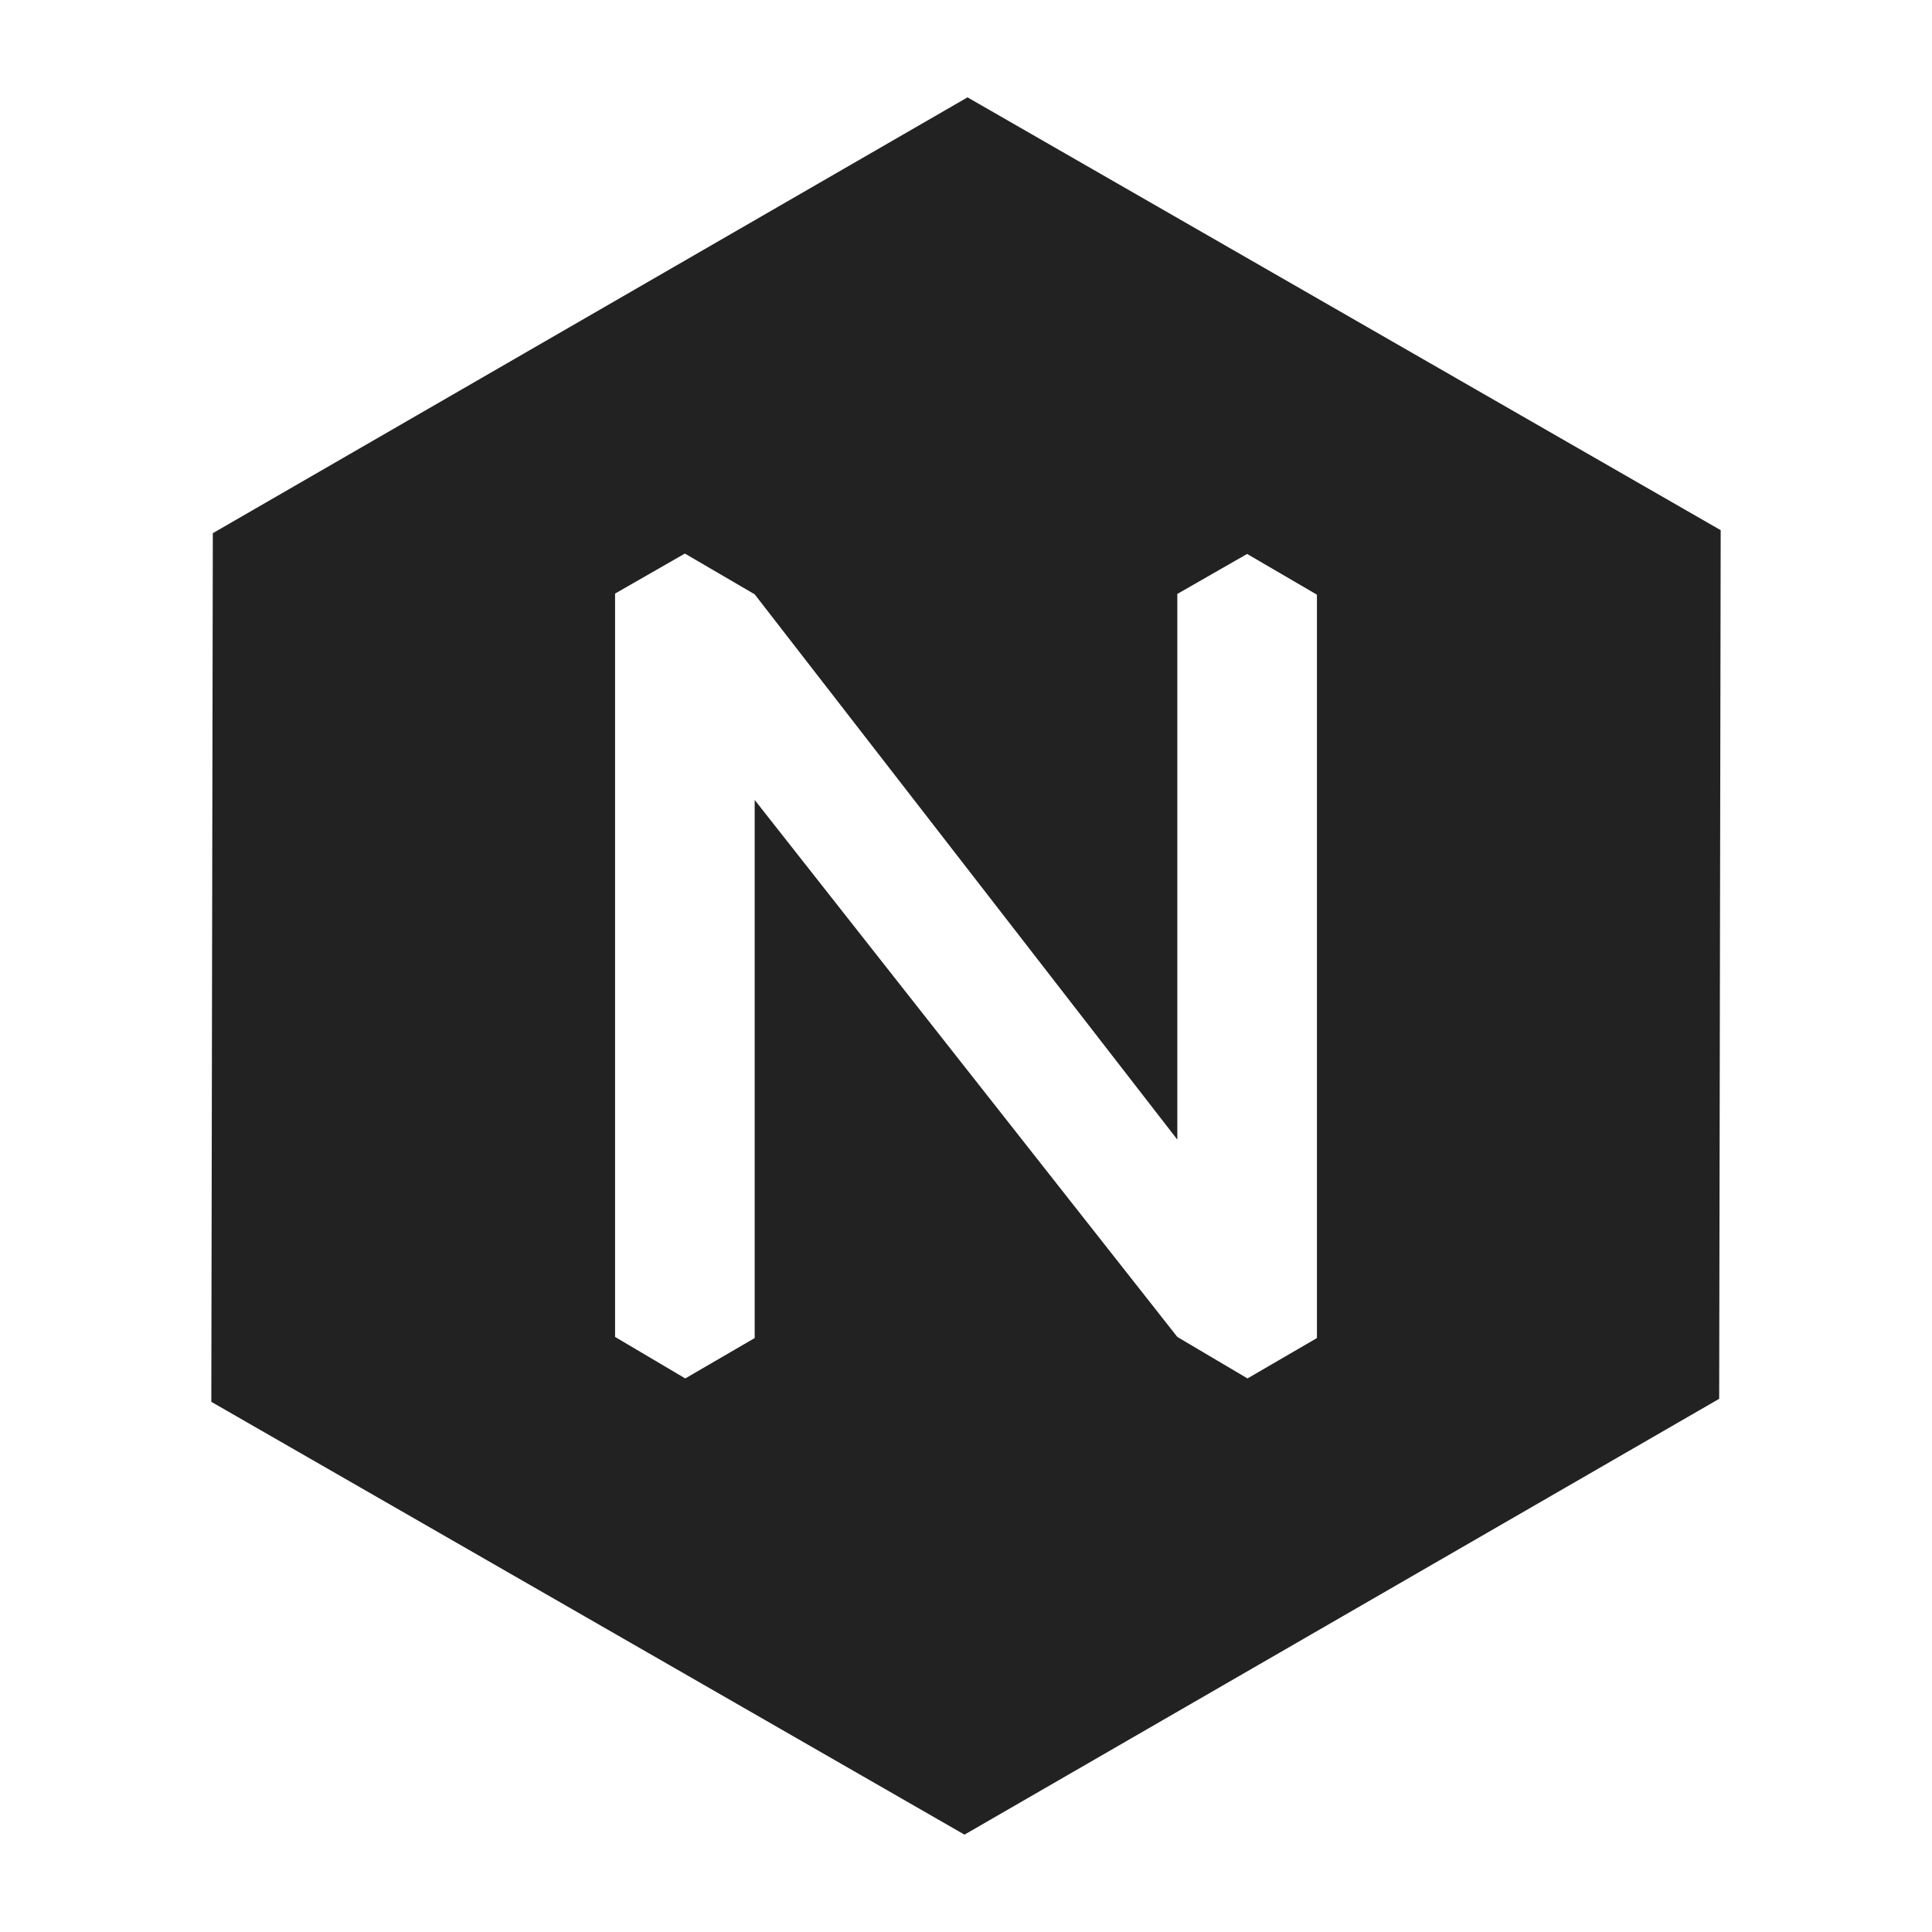
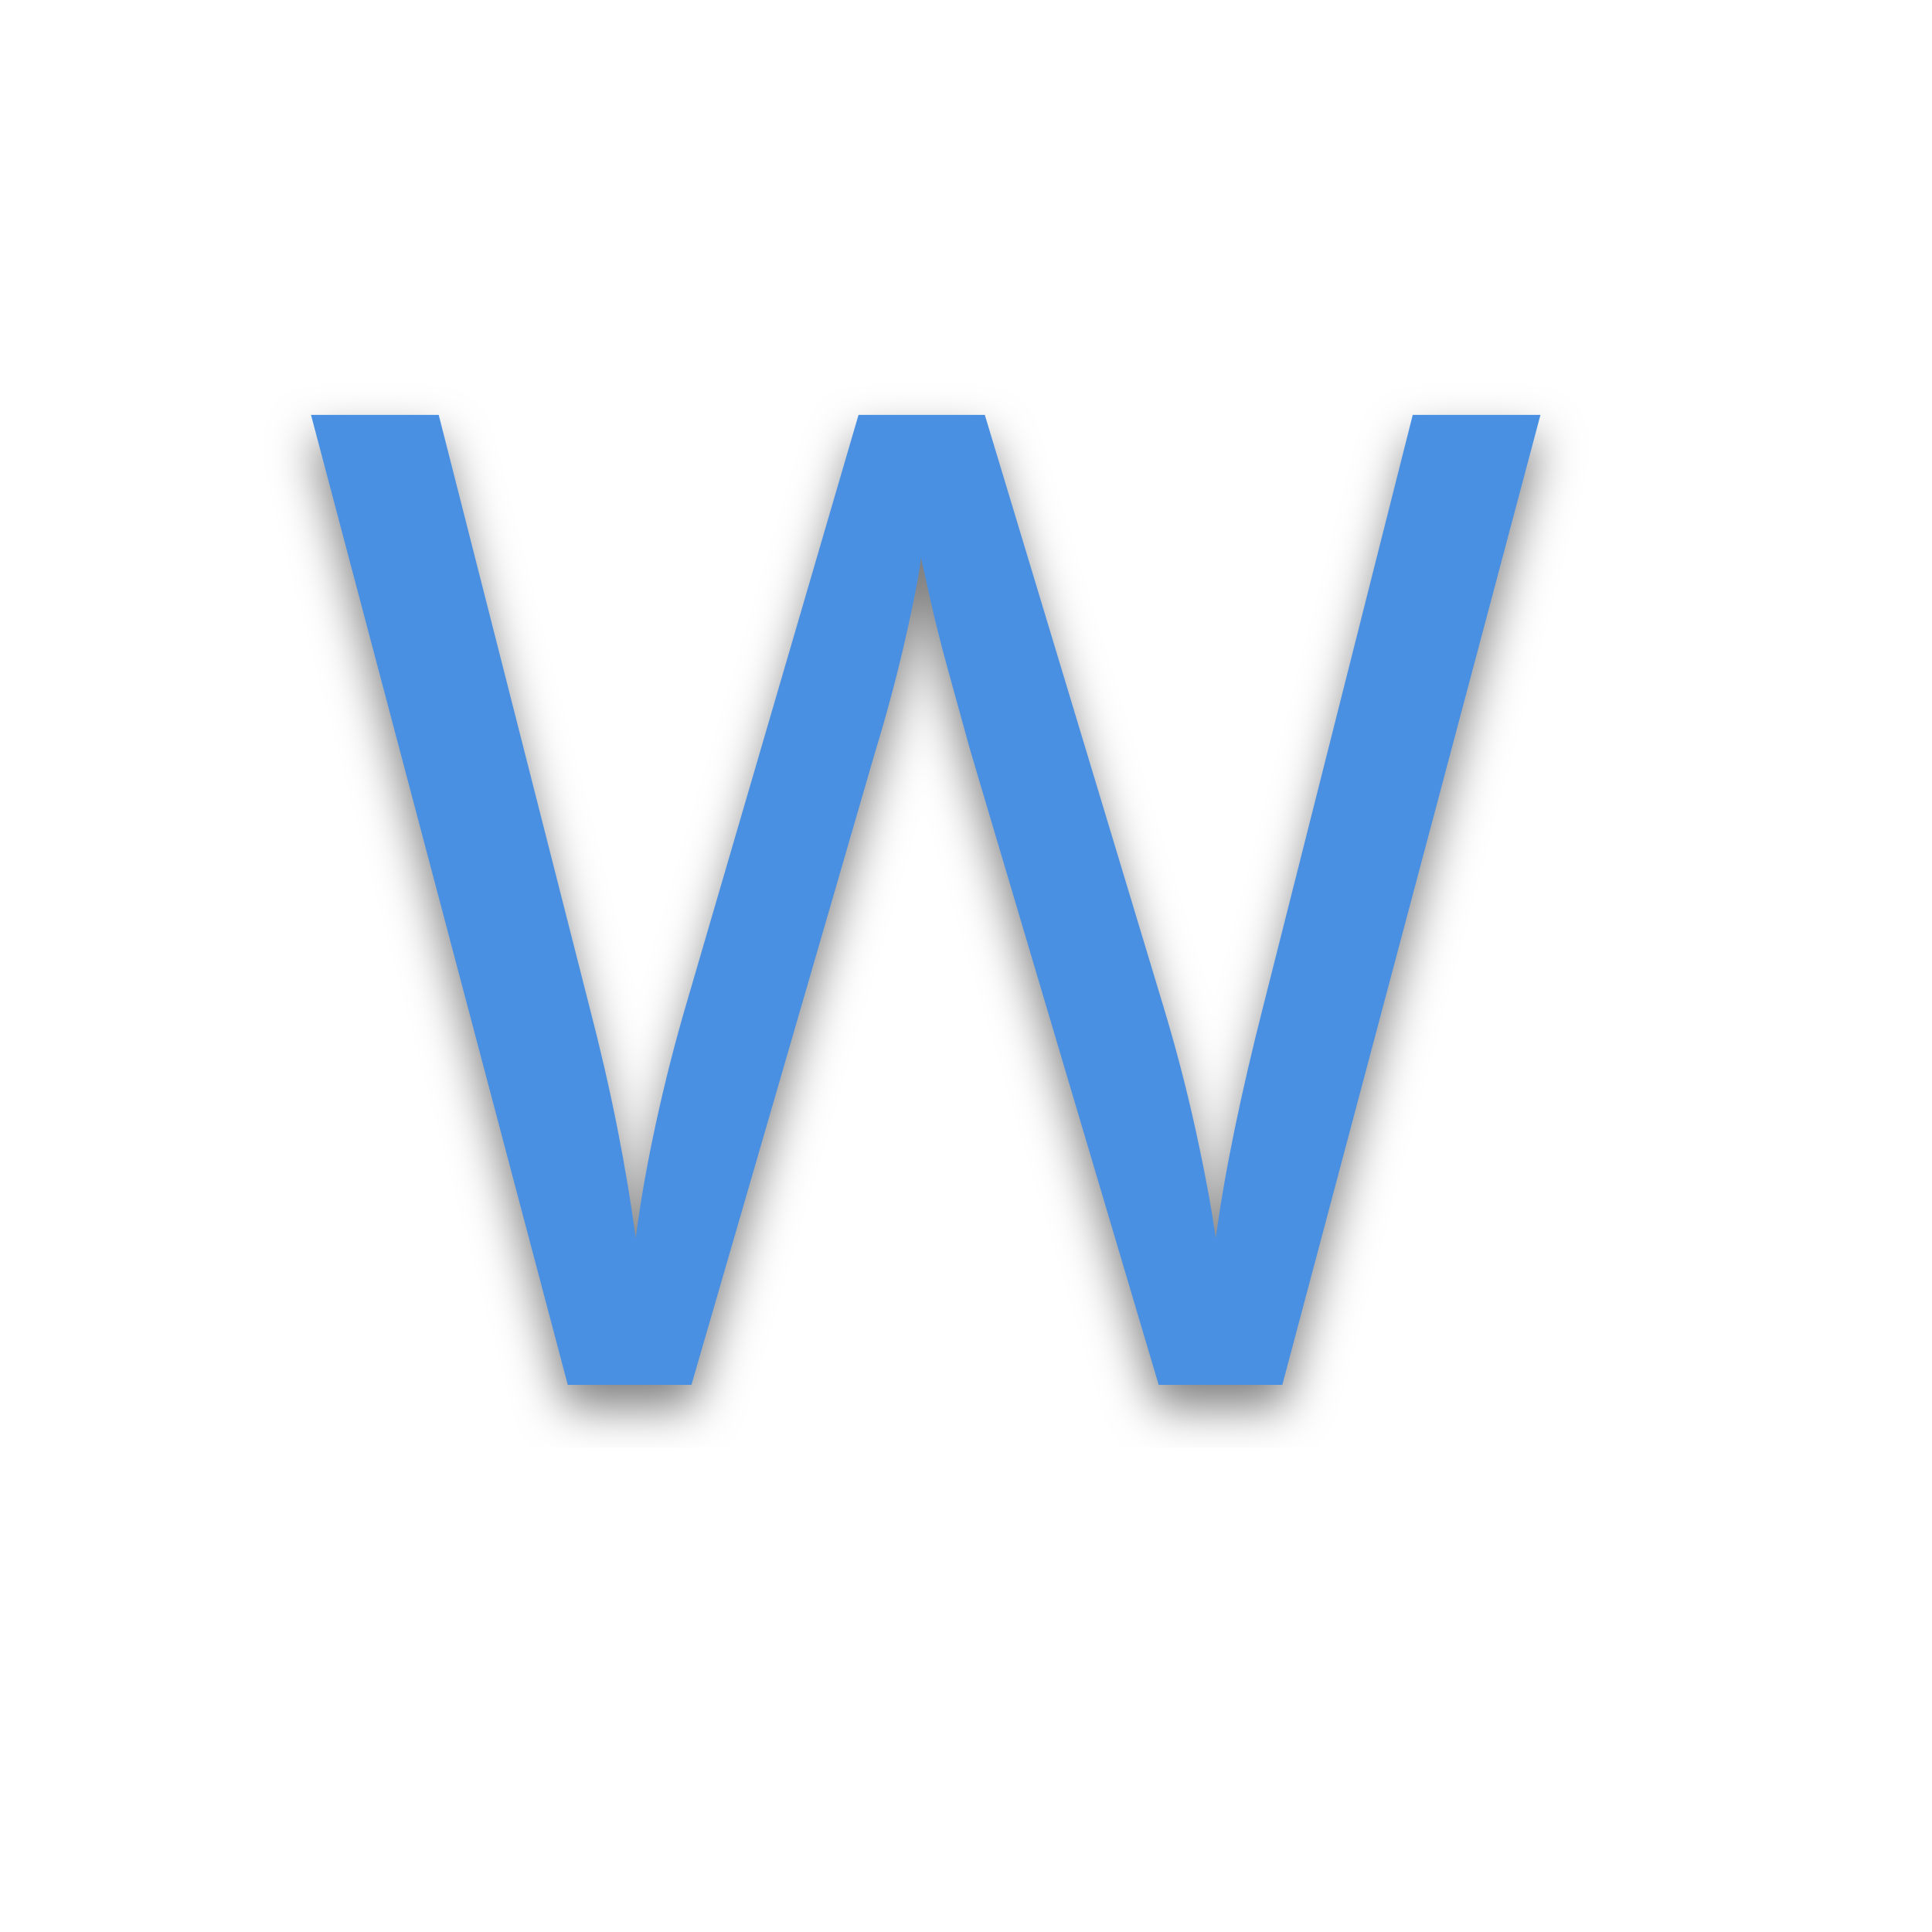
- <svg xmlns="http://www.w3.org/2000/svg" xml:space="preserve" enable-background="new 0 0 512 512" viewBox="0 0 512 512" height="512px" width="512px" y="0px" x="0px" id="NexT" version="1.1">
-   <defs id="defs3388" />
-   <path style="fill:#222222;fill-opacity:1" id="path3384" d="M 256.4,25.8 56.4,141.3 56,371.5 255.6,486.2 455.6,370.7 456,140.5 Z m 92.6,328.8 -18.4,10.7 -18.6,-11 0,0 -112,-142.3 0,142.6 -18.4,10.7 -18.6,-11 0,-197 18.5,-10.6 18.5,10.8 0,0 112,144.5 0,-144.6 18.5,-10.6 18.5,10.8 z" />
+ <svg xmlns="http://www.w3.org/2000/svg" xmlns:xlink="http://www.w3.org/1999/xlink" width="512px" height="512px" viewBox="0 0 512 512" version="1.1">
+   <defs>
+     <text id="text-1" font-family="FZJZJW--GB1-0, FZJianZhi-M23S" font-size="360" font-weight="normal" fill="#4A90E2">
+       <tspan x="78.109" y="367">W</tspan>
+     </text>
+     <filter x="-5.9%" y="-3.6%" width="111.8%" height="110.0%" filterUnits="objectBoundingBox" id="filter-2">
+       <feOffset dx="0" dy="6" in="SourceAlpha" result="shadowOffsetOuter1" />
+       <feGaussianBlur stdDeviation="6" in="shadowOffsetOuter1" result="shadowBlurOuter1" />
+       <feColorMatrix values="0 0 0 0 0   0 0 0 0 0   0 0 0 0 0  0 0 0 0.5 0" type="matrix" in="shadowBlurOuter1" />
+     </filter>
+   </defs>
+   <g id="Page-1" stroke="none" stroke-width="1" fill="none" fill-rule="evenodd">
+     <g id="Group">
+       <rect id="Rectangle" opacity="0" x="0" y="0" width="512" height="512" />
+       <g id="W" fill="#4A90E2" fill-opacity="1">
+         <use filter="url(#filter-2)" xlink:href="#text-1" />
+         <use xlink:href="#text-1" />
+       </g>
+     </g>
+   </g>
</svg>
